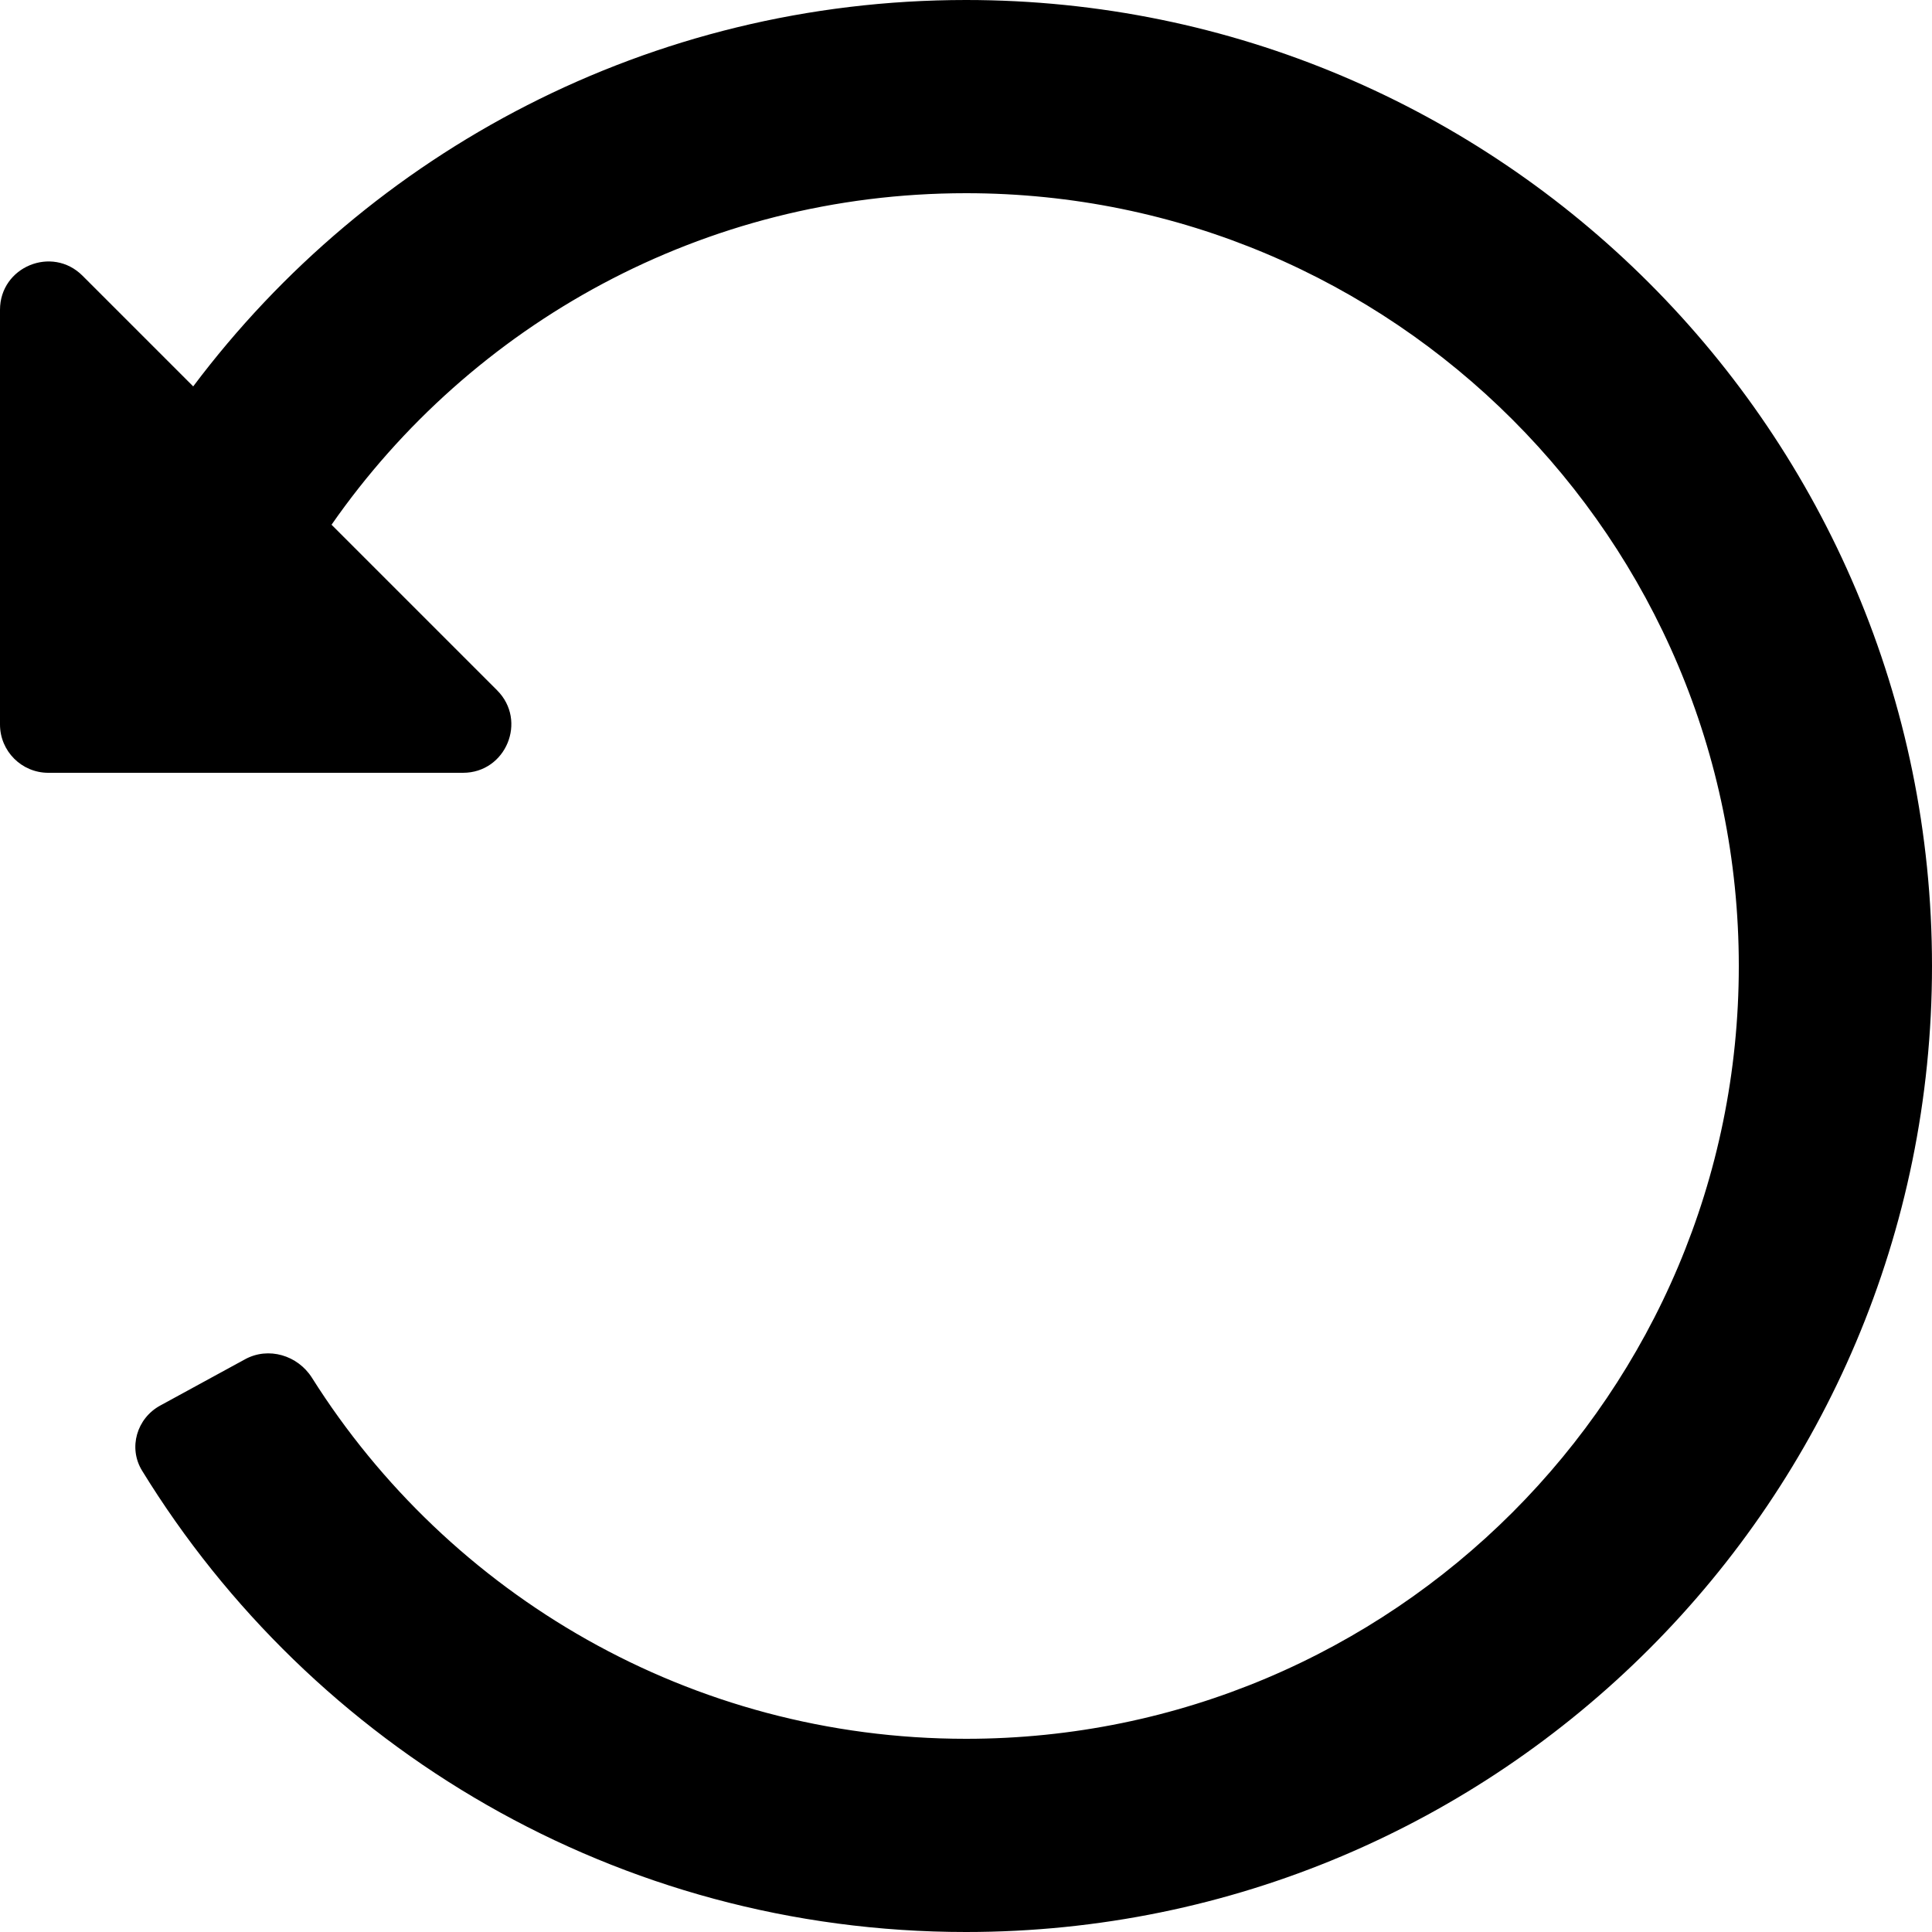
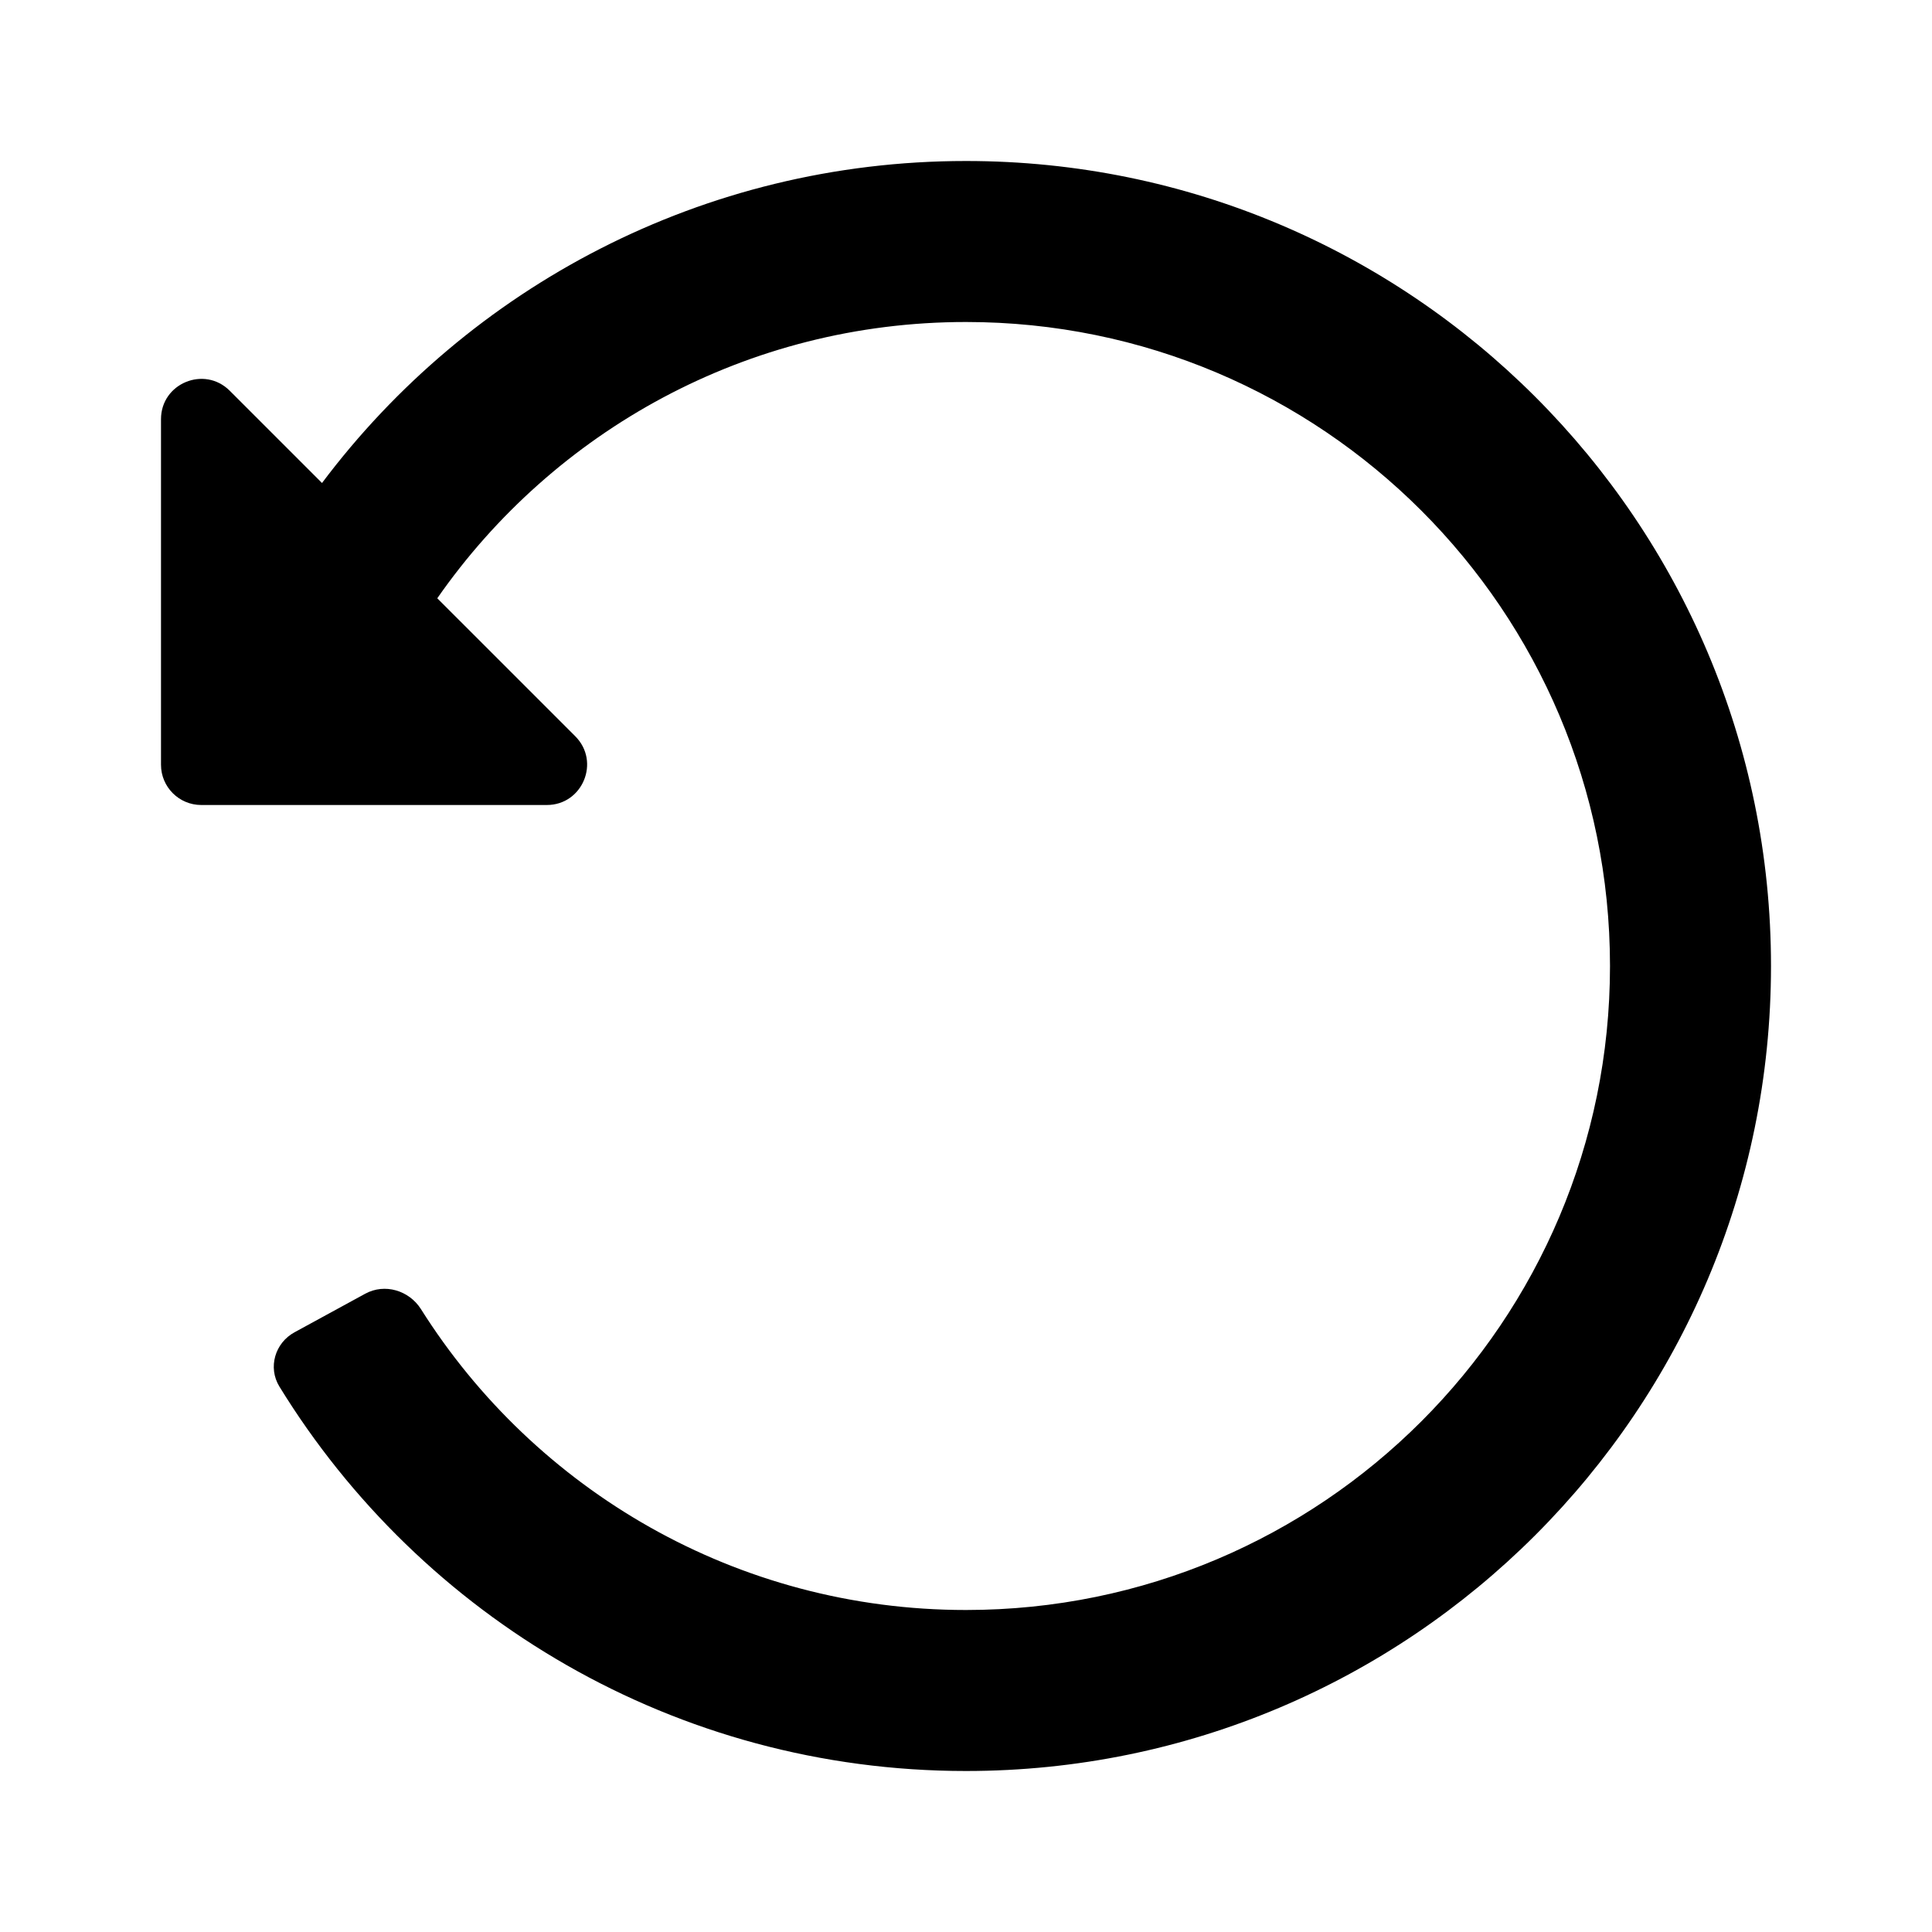
- <svg xmlns="http://www.w3.org/2000/svg" aria-label="undo" viewBox="0 0 20 20">
-   <path d="M10 20C6.391 20 3.229 18.088 1.47 15.223C1.326 14.987 1.416 14.682 1.659 14.55L2.537 14.071C2.779 13.939 3.081 14.029 3.229 14.262C4.645 16.508 7.148 18 10 18C14.418 18 18 14.418 18 10C18 5.582 14.418 2 10 2C7.28 2 4.877 3.357 3.432 5.432L5.146 7.146C5.461 7.461 5.238 8 4.793 8H0.5C0.224 8 0 7.776 0 7.5V3.207C0 2.762 0.539 2.539 0.854 2.854L2 4C3.824 1.571 6.729 0 10 0C15.523 0 20 4.477 20 10C20 15.523 15.523 20 10 20Z" />
+ <svg xmlns="http://www.w3.org/2000/svg" aria-label="undo" viewBox="0 0 24 24">
+   <path d="M12 22C8.391 22 5.229 20.088 3.47 17.223C3.326 16.987 3.416 16.682 3.659 16.55L4.537 16.071C4.779 15.939 5.081 16.029 5.229 16.262C6.645 18.508 9.148 20 12 20C16.418 20 20 16.418 20 12C20 7.582 16.418 4 12 4C9.28 4 6.877 5.357 5.432 7.432L7.146 9.146C7.461 9.461 7.238 10 6.793 10H2.5C2.224 10 2 9.776 2 9.5V5.207C2 4.762 2.539 4.539 2.854 4.854L4 6C5.824 3.571 8.729 2 12 2C17.523 2 22 6.477 22 12C22 17.523 17.523 22 12 22Z" />
</svg>
